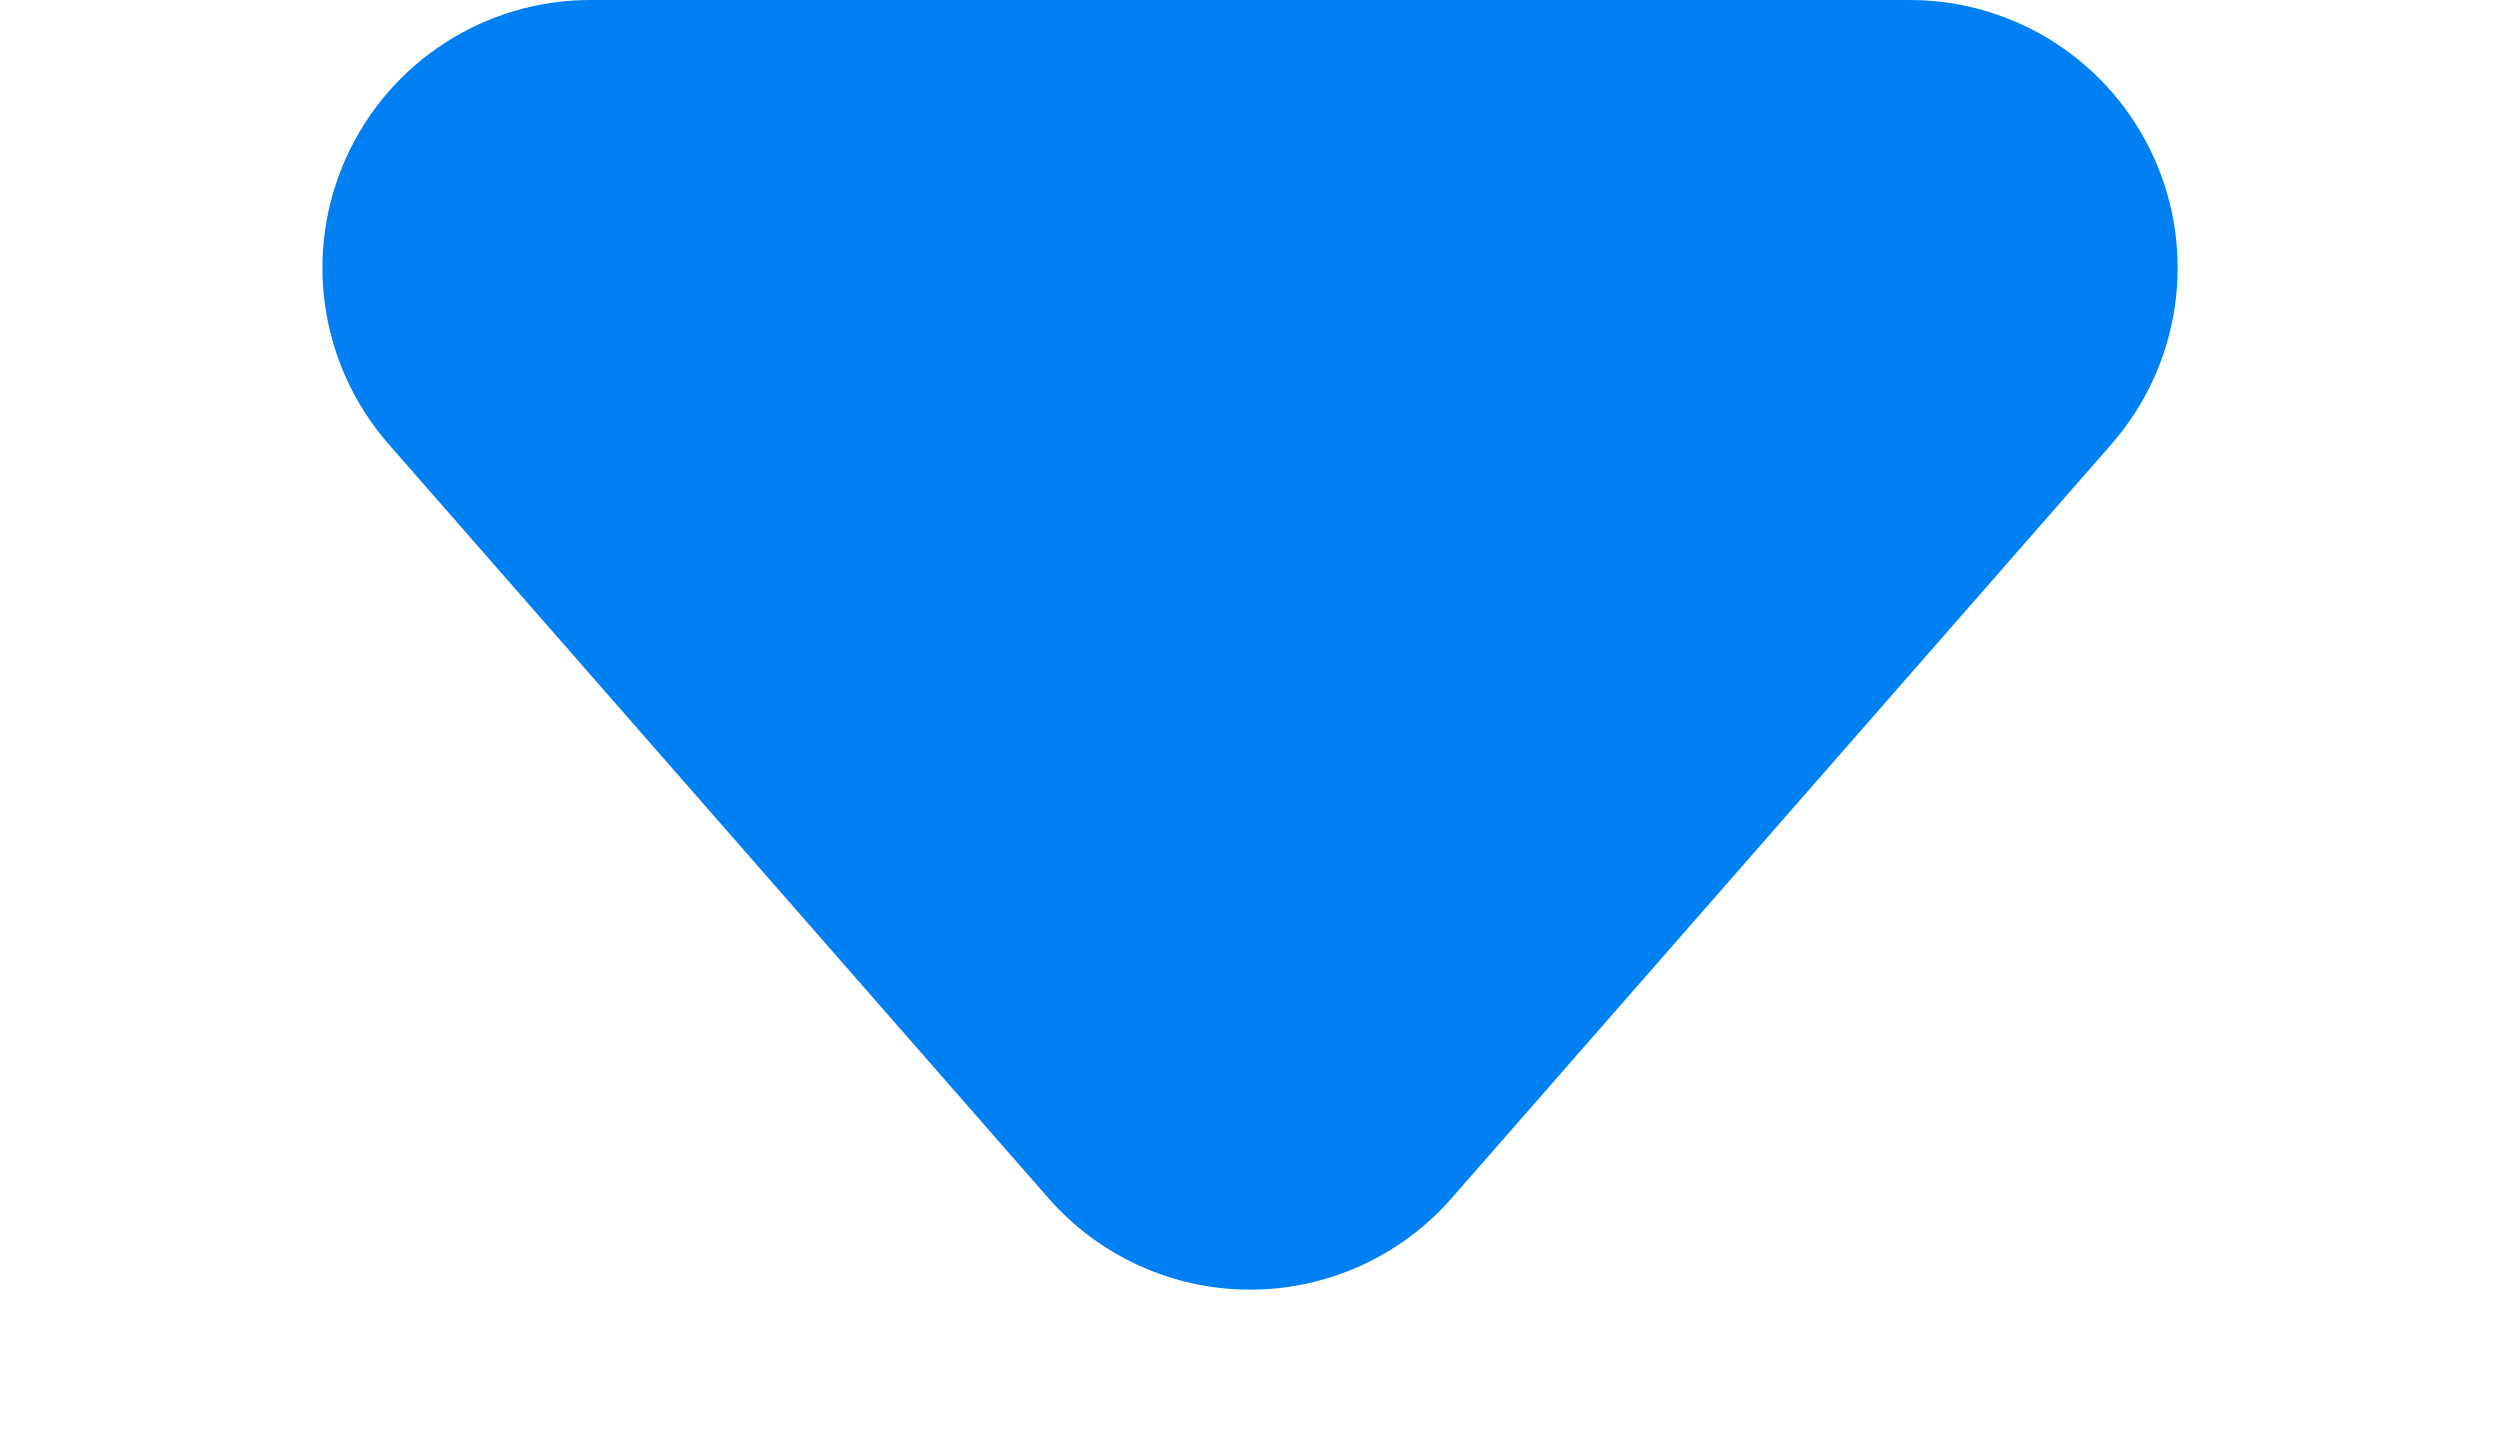
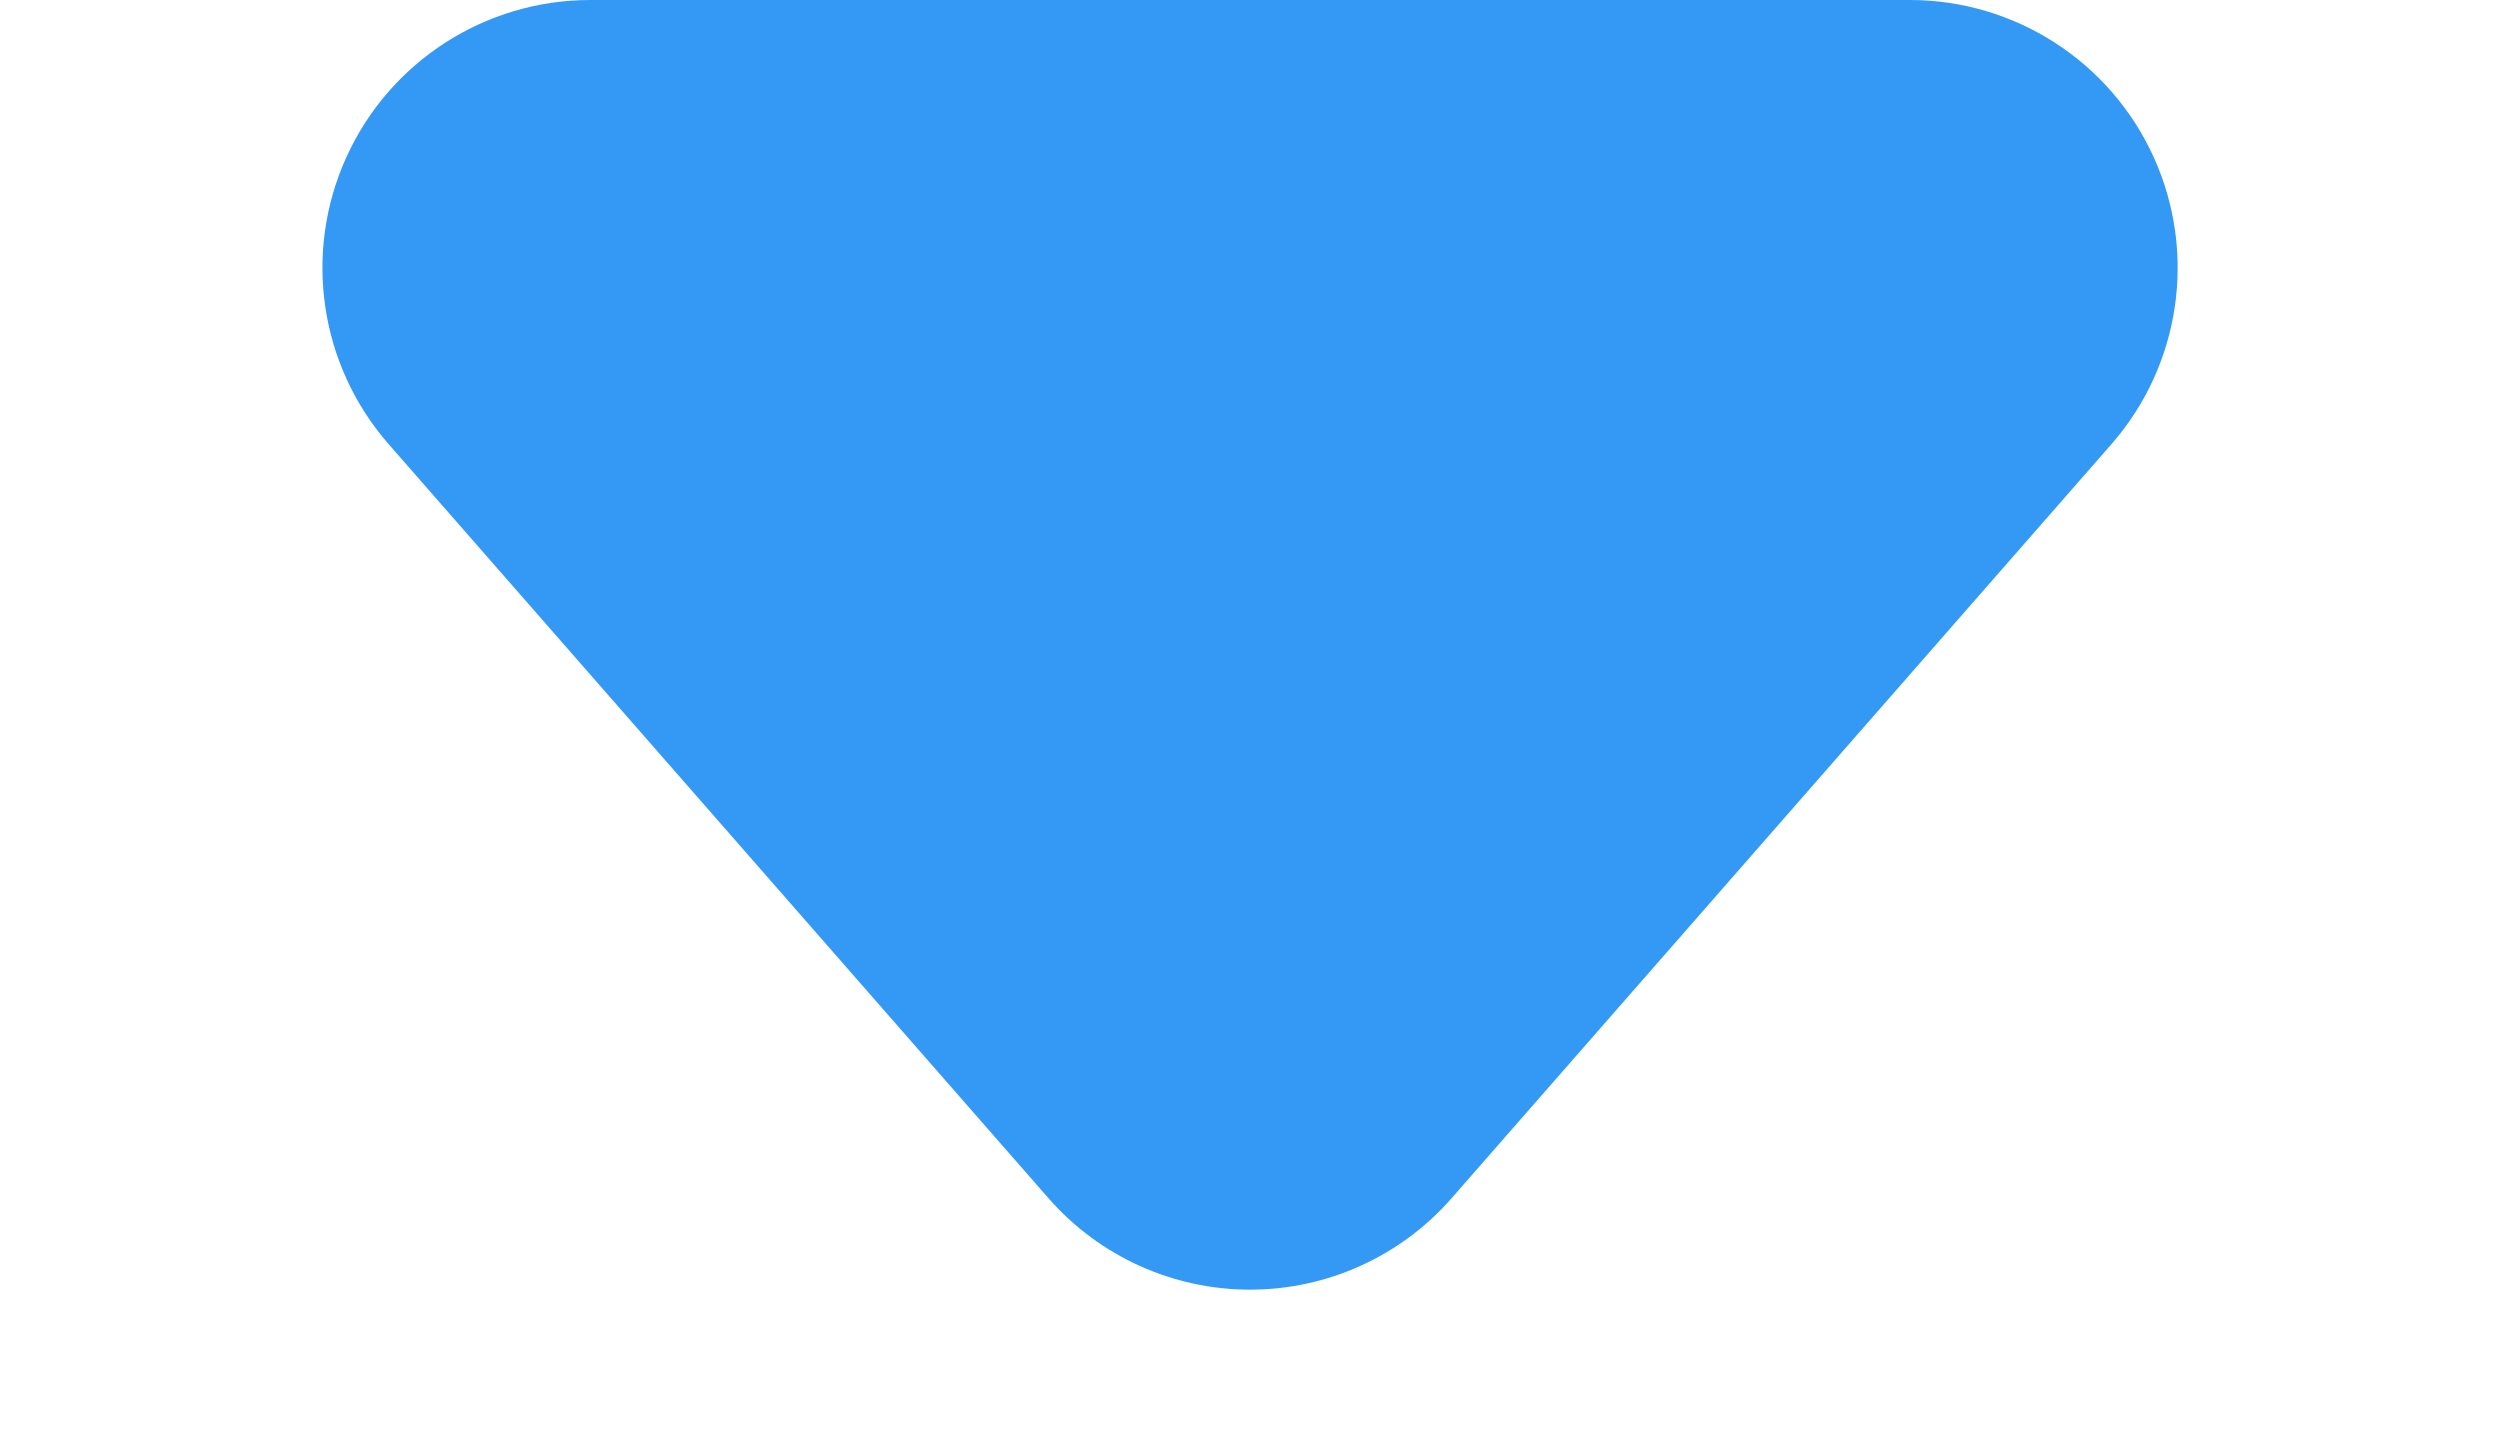
<svg xmlns="http://www.w3.org/2000/svg" width="28" height="16" viewBox="0 0 28 16">
-   <path id="Polygon_1" data-name="Polygon 1" d="M11.742,2.58a3,3,0,0,1,4.515,0l7.389,8.444A3,3,0,0,1,21.389,16H6.611a3,3,0,0,1-2.258-4.976Z" transform="translate(28 16) rotate(180)" fill="#0080f3" />
+   <path id="Polygon_1" data-name="Polygon 1" d="M11.742,2.58a3,3,0,0,1,4.515,0l7.389,8.444A3,3,0,0,1,21.389,16H6.611a3,3,0,0,1-2.258-4.976Z" transform="translate(28 16) rotate(180)" fill="#0080F3" opacity="0.8" />
</svg>
